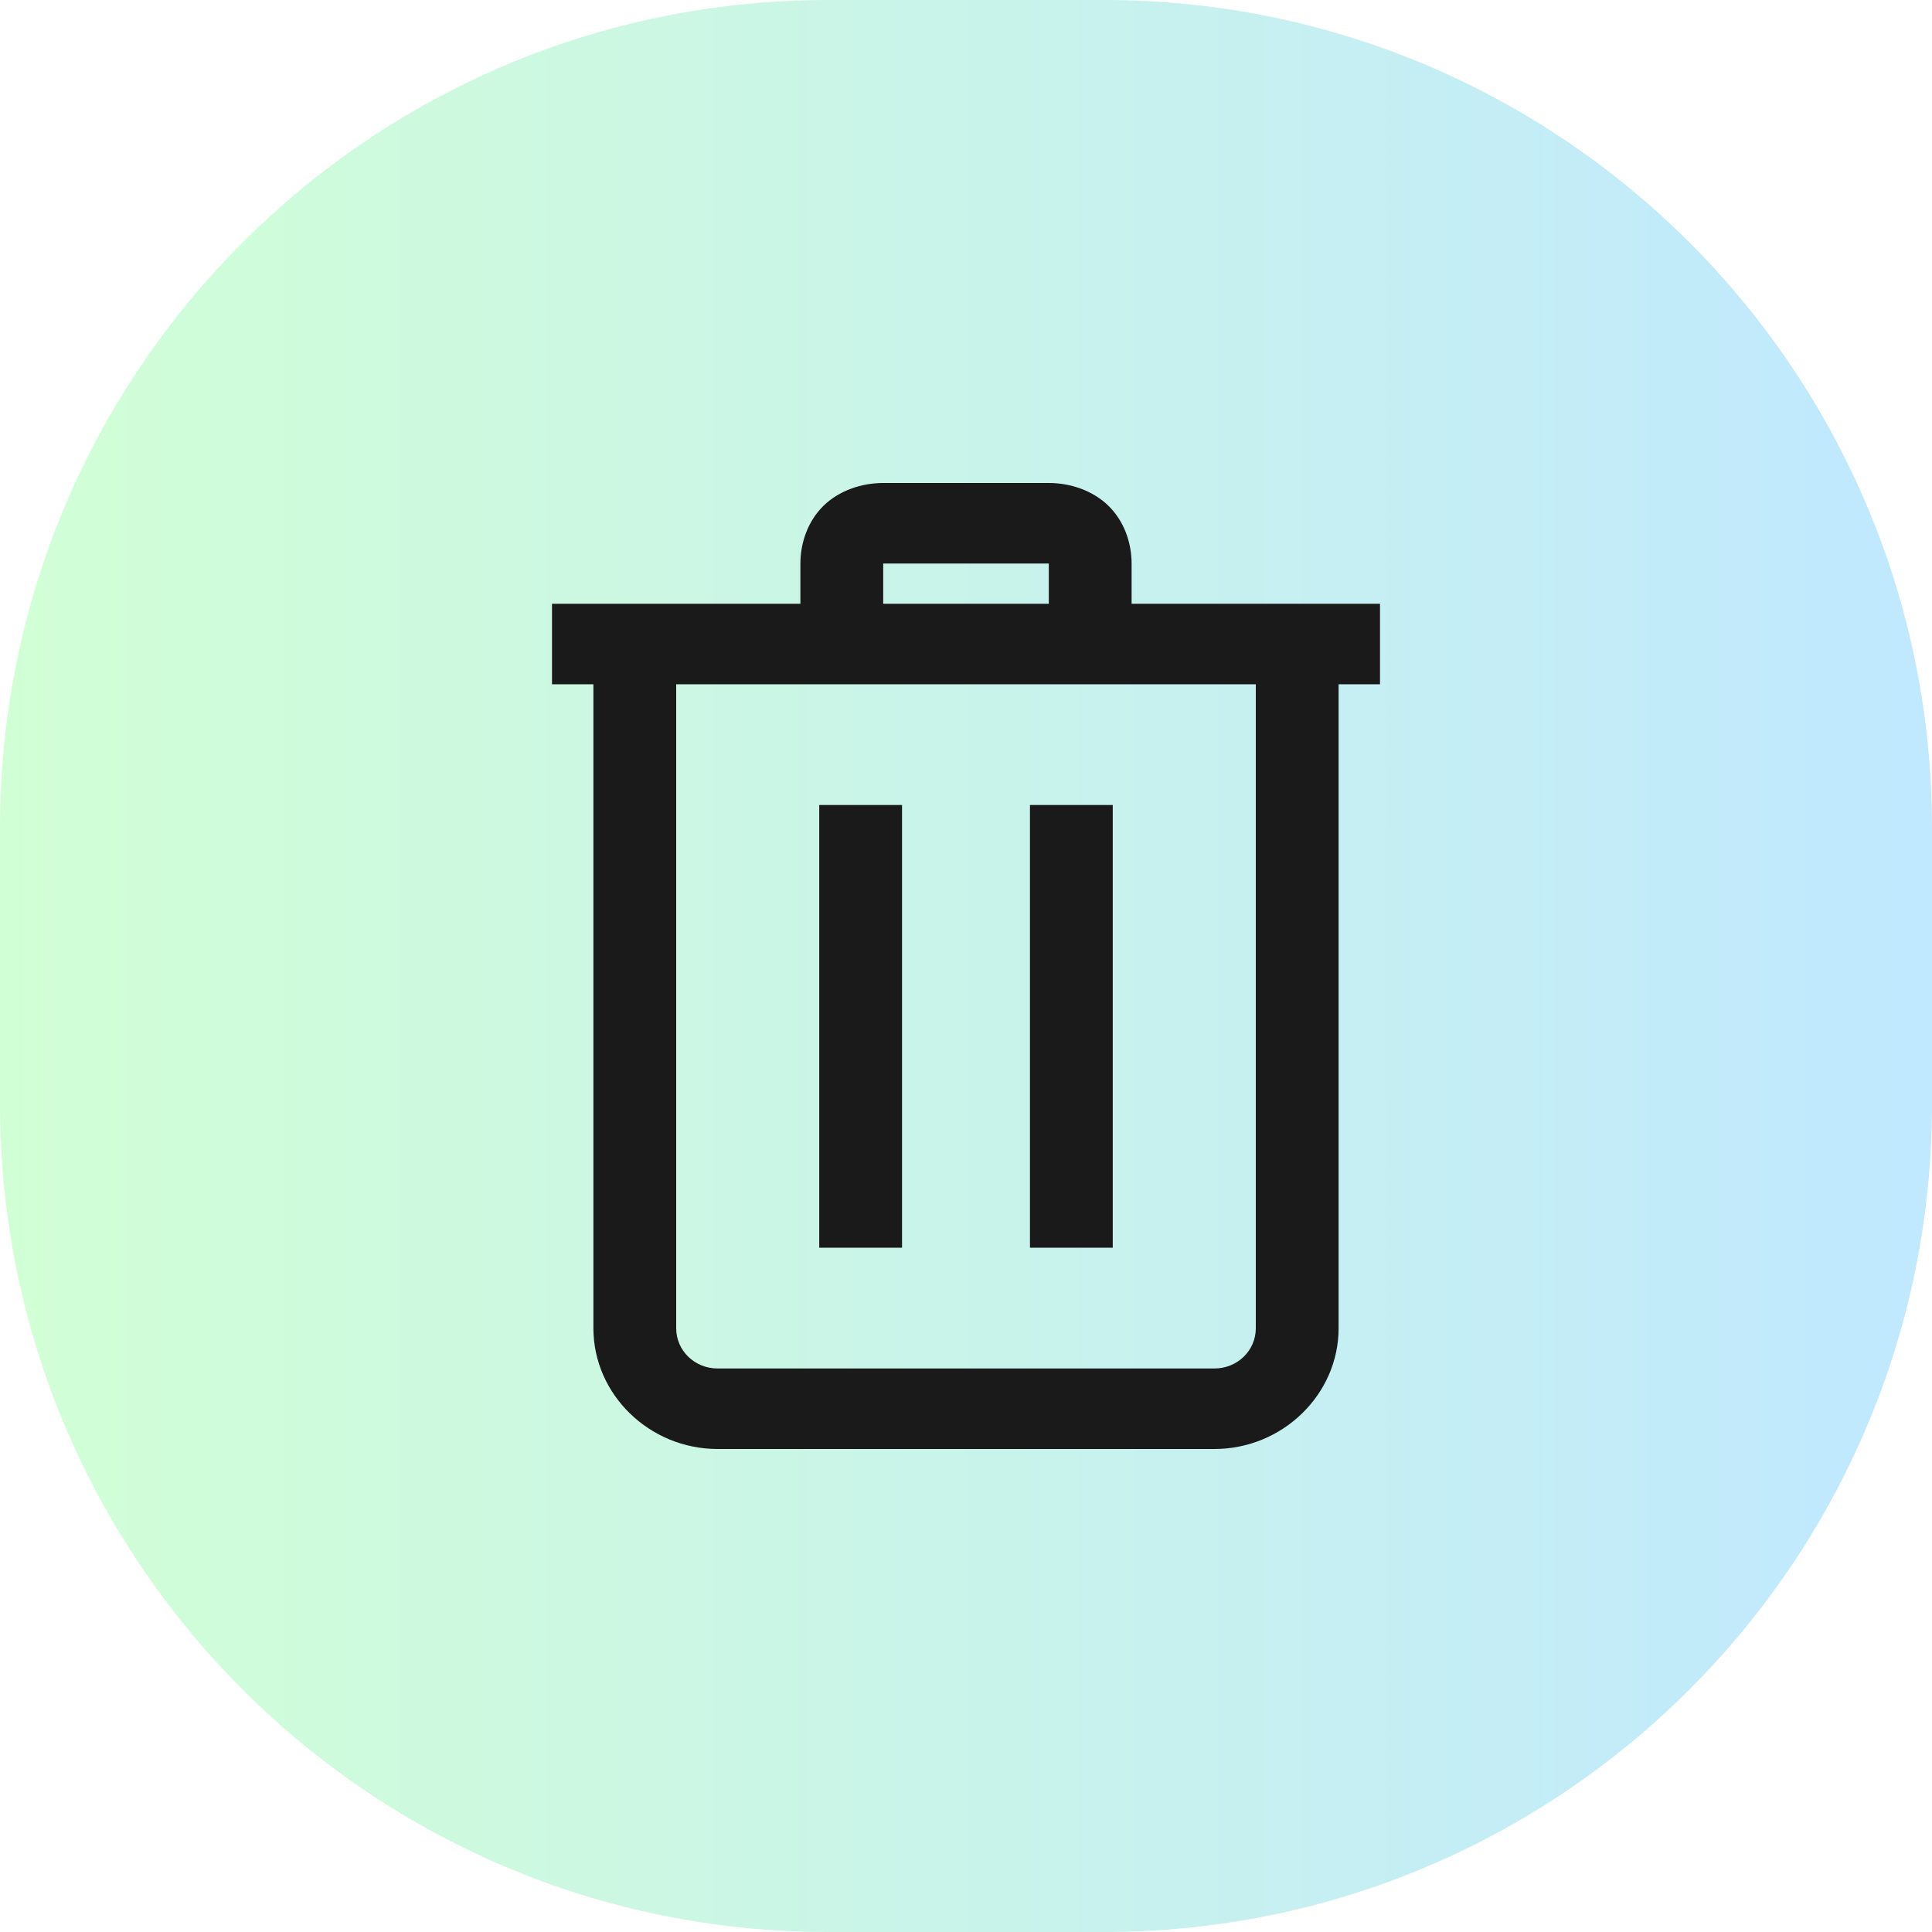
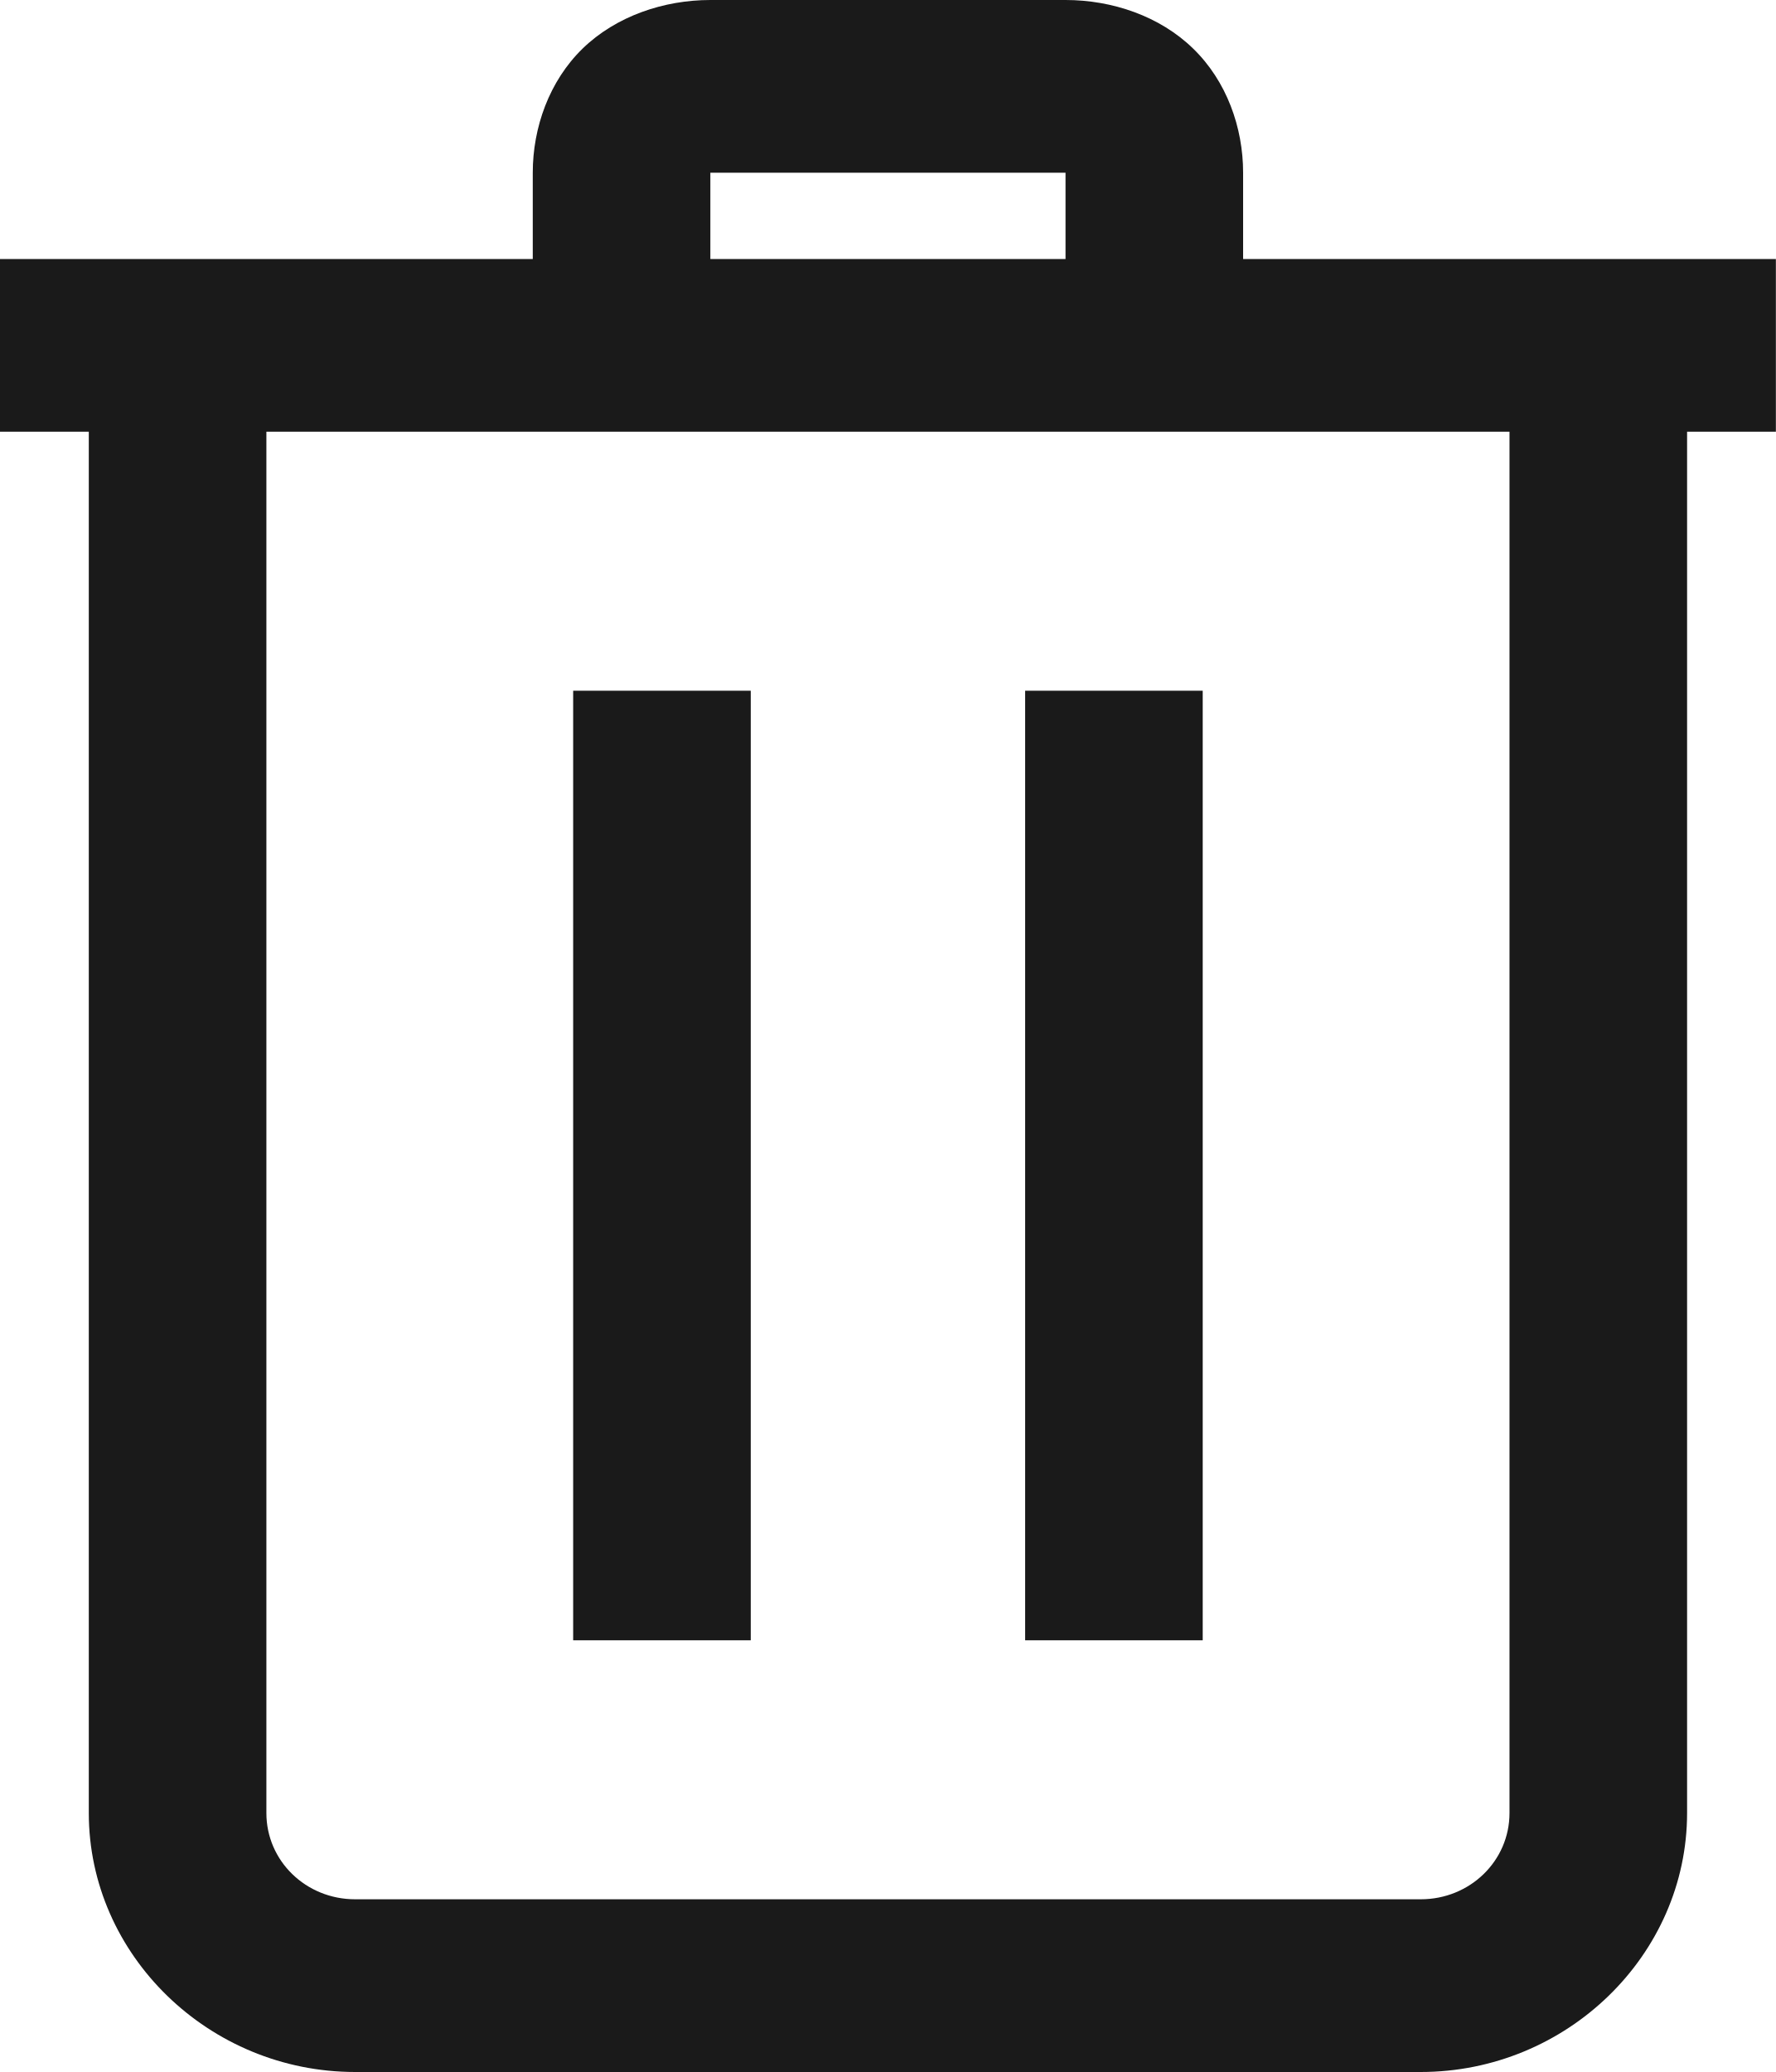
- <svg xmlns="http://www.w3.org/2000/svg" width="28" height="28" viewBox="0 0 28 28" fill="none">
-   <rect width="28" height="28" rx="12" fill="url(#paint0_linear)" />
-   <path d="M12.8 7C12.487 7 12.164 7.108 11.937 7.328C11.711 7.548 11.6 7.862 11.6 8.167V8.75H8V9.917H8.6V19.25C8.6 20.21 9.413 21 10.4 21H17.6C18.587 21 19.4 20.21 19.4 19.25V9.917H20V8.75H16.4V8.167C16.4 7.862 16.289 7.548 16.062 7.328C15.836 7.109 15.514 7 15.2 7H12.8ZM12.8 8.167H15.2V8.75H12.8V8.167ZM9.8 9.917H18.2V19.25C18.2 19.574 17.933 19.833 17.6 19.833H10.4C10.067 19.833 9.8 19.574 9.8 19.25V9.917ZM11.873 11.667V18.083H13.073V11.667H11.873ZM14.927 11.667V18.083H16.127V11.667H14.927Z" fill="#1A1A1A" />
-   <defs>
-     <linearGradient id="paint0_linear" x1="28" y1="14.177" x2="-1.86318e-07" y2="14.177" gradientUnits="userSpaceOnUse">
-       <stop stop-color="#C0E8FF" />
-       <stop offset="1" stop-color="#D1FFD5" />
-     </linearGradient>
-   </defs>
+ <svg xmlns="http://www.w3.org/2000/svg" width="12" height="14" viewBox="0 0 12 14" fill="none">
+   <path d="M4.8 0C4.487 0 4.164 0.108 3.937 0.328C3.711 0.548 3.6 0.862 3.6 1.167V1.75H0V2.917H0.6V12.25C0.6 13.21 1.413 14 2.4 14H9.6C10.587 14 11.4 13.21 11.4 12.25V2.917H12V1.75H8.4V1.167C8.4 0.862 8.289 0.548 8.062 0.328C7.836 0.108 7.514 0 7.2 0H4.8ZM4.8 1.167H7.2V1.75H4.8V1.167ZM1.8 2.917H10.2V12.25C10.2 12.574 9.933 12.833 9.6 12.833H2.4C2.067 12.833 1.8 12.574 1.8 12.25V2.917ZM3.873 4.667V11.083H5.073V4.667H3.873ZM6.927 4.667V11.083H8.127V4.667H6.927Z" fill="#1A1A1A" />
</svg>
